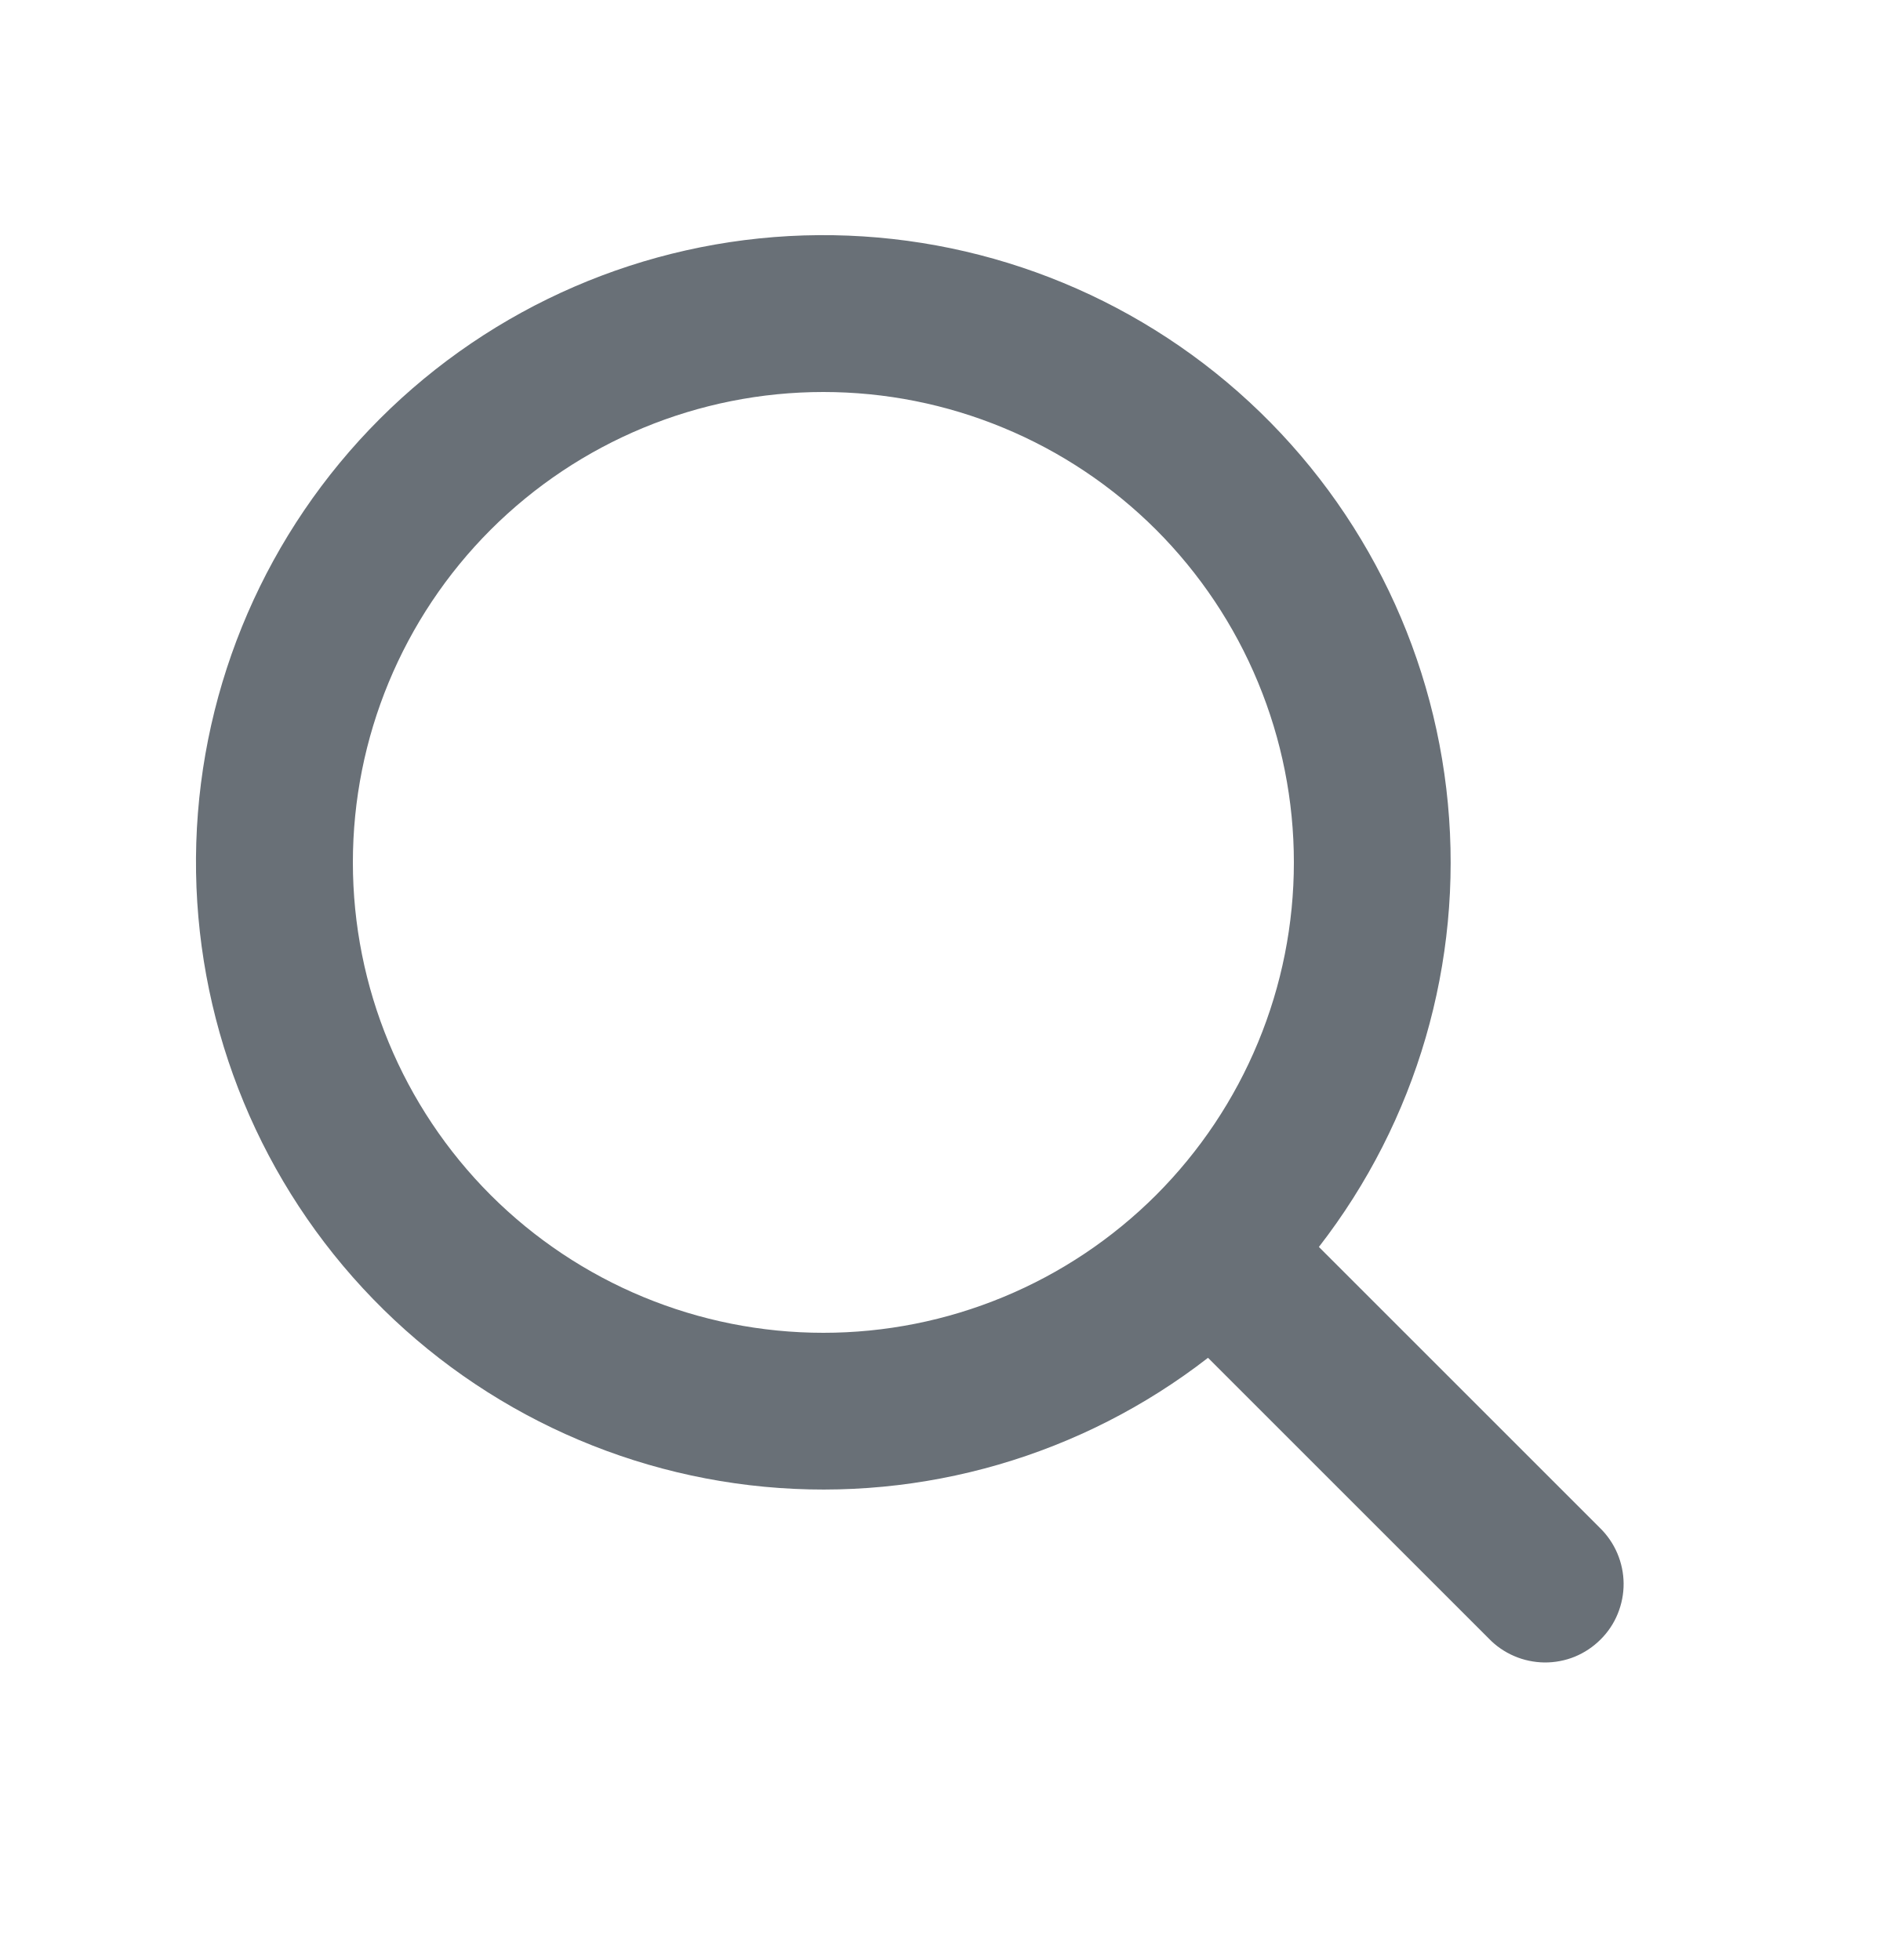
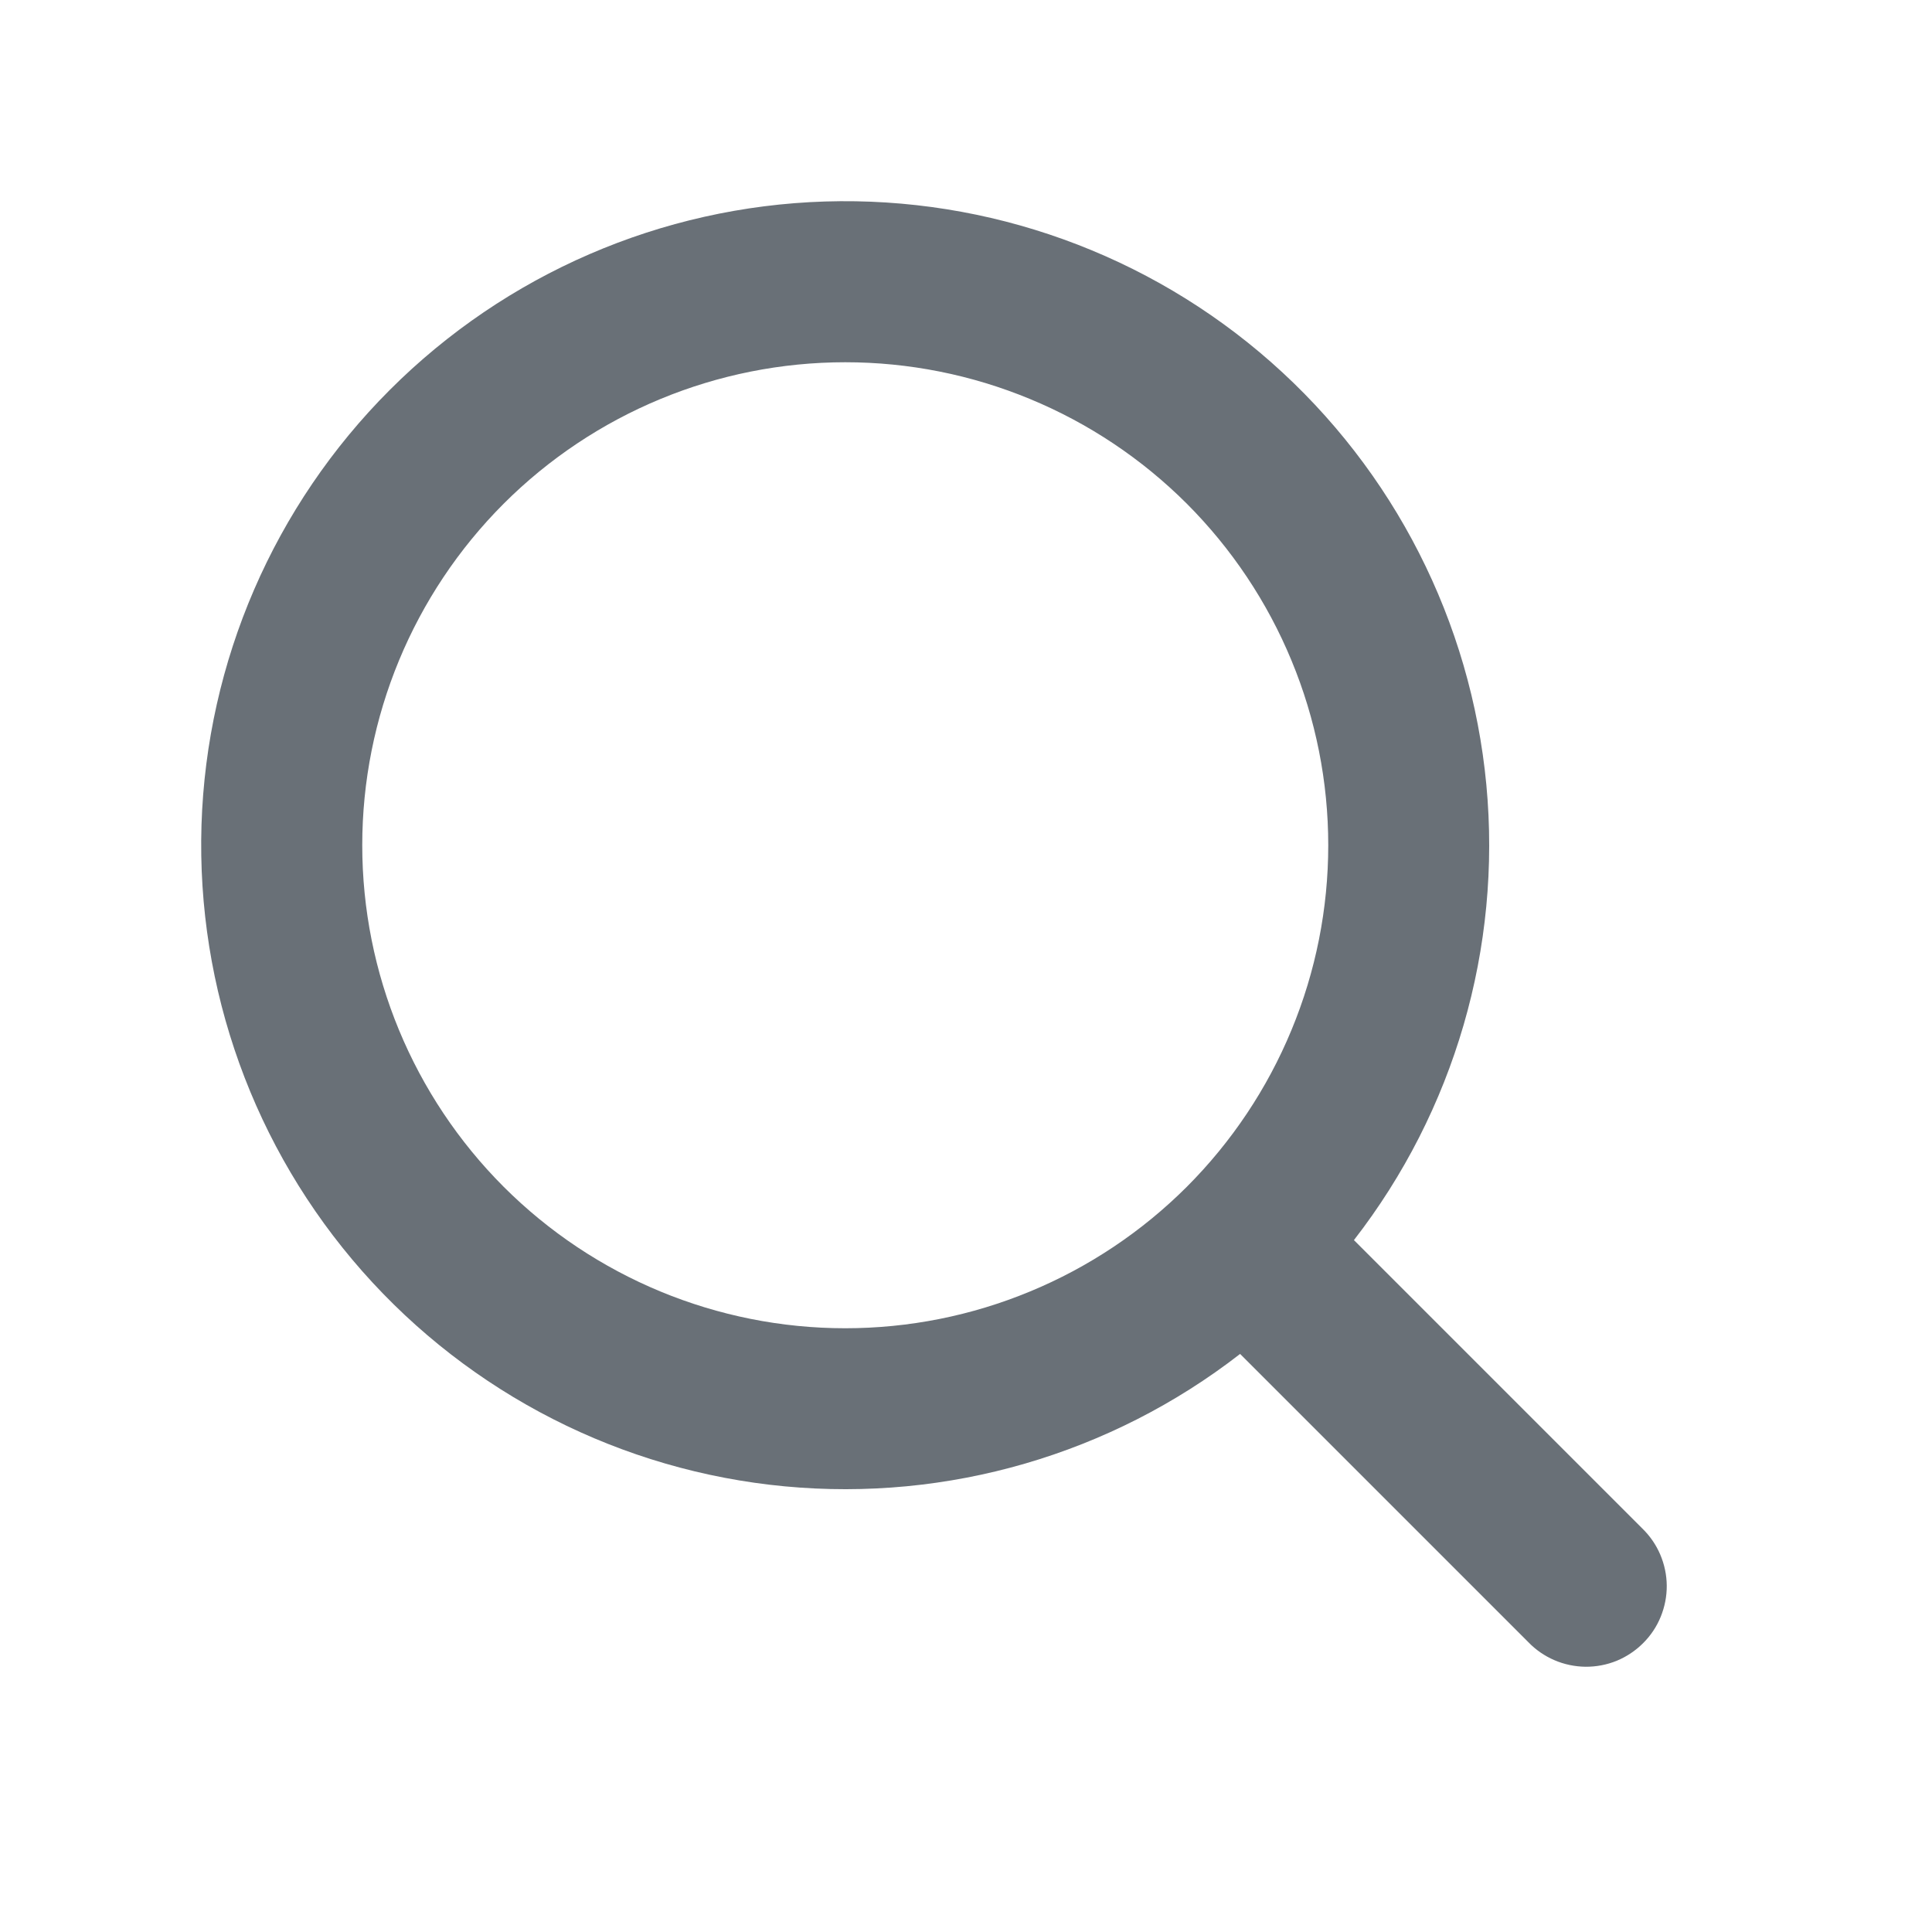
- <svg xmlns="http://www.w3.org/2000/svg" width="24" height="25" viewBox="0 0 24 25" fill="none">
-   <path d="M10.5 17C11.288 17 12.068 16.845 12.796 16.543C13.524 16.242 14.185 15.8 14.743 15.243C15.3 14.685 15.742 14.024 16.043 13.296C16.345 12.568 16.5 11.788 16.5 11C16.5 10.212 16.345 9.432 16.043 8.704C15.742 7.976 15.3 7.315 14.743 6.757C14.185 6.2 13.524 5.758 12.796 5.457C12.068 5.155 11.288 5 10.5 5C8.909 5 7.383 5.632 6.257 6.757C5.132 7.883 4.5 9.409 4.5 11C4.5 12.591 5.132 14.117 6.257 15.243C7.383 16.368 8.909 17 10.5 17V17ZM16.82 15.906L20.4 19.486C20.495 19.578 20.572 19.689 20.624 19.811C20.676 19.933 20.704 20.064 20.705 20.197C20.706 20.33 20.68 20.461 20.63 20.584C20.58 20.707 20.505 20.819 20.411 20.912C20.317 21.006 20.206 21.08 20.083 21.131C19.96 21.181 19.828 21.206 19.695 21.205C19.563 21.203 19.431 21.176 19.309 21.123C19.188 21.071 19.077 20.995 18.985 20.899L15.405 17.319C13.797 18.567 11.775 19.155 9.749 18.964C7.723 18.773 5.846 17.817 4.5 16.291C3.154 14.765 2.44 12.783 2.503 10.749C2.567 8.715 3.404 6.782 4.843 5.343C6.282 3.904 8.215 3.067 10.249 3.003C12.283 2.94 14.265 3.654 15.791 5C17.317 6.346 18.273 8.223 18.464 10.249C18.655 12.275 18.067 14.297 16.819 15.905L16.82 15.906Z" fill="#697077" />
+ <svg xmlns="http://www.w3.org/2000/svg" width="24" height="24" viewBox="0 0 24 24" fill="none">
+   <path d="M10.5 16.5C11.288 16.5 12.068 16.345 12.796 16.043C13.524 15.742 14.185 15.3 14.743 14.743C15.3 14.185 15.742 13.524 16.043 12.796C16.345 12.068 16.5 11.288 16.5 10.5C16.5 9.712 16.345 8.932 16.043 8.204C15.742 7.476 15.3 6.815 14.743 6.257C14.185 5.7 13.524 5.258 12.796 4.957C12.068 4.655 11.288 4.5 10.5 4.5C8.909 4.5 7.383 5.132 6.257 6.257C5.132 7.383 4.5 8.909 4.5 10.5C4.5 12.091 5.132 13.617 6.257 14.743C7.383 15.868 8.909 16.5 10.5 16.5V16.5ZM16.82 15.406L20.4 18.986C20.495 19.078 20.572 19.189 20.624 19.311C20.676 19.433 20.704 19.564 20.705 19.697C20.706 19.83 20.68 19.961 20.63 20.084C20.58 20.207 20.505 20.319 20.411 20.412C20.317 20.506 20.206 20.58 20.083 20.631C19.96 20.681 19.828 20.706 19.695 20.705C19.563 20.703 19.431 20.676 19.309 20.623C19.188 20.571 19.077 20.495 18.985 20.399L15.405 16.819C13.797 18.067 11.775 18.655 9.749 18.464C7.723 18.273 5.846 17.317 4.5 15.791C3.154 14.265 2.44 12.283 2.503 10.249C2.567 8.215 3.404 6.282 4.843 4.843C6.282 3.404 8.215 2.567 10.249 2.503C12.283 2.44 14.265 3.154 15.791 4.5C17.317 5.846 18.273 7.723 18.464 9.749C18.655 11.775 18.067 13.797 16.819 15.405L16.82 15.406Z" fill="#697077" />
</svg>
